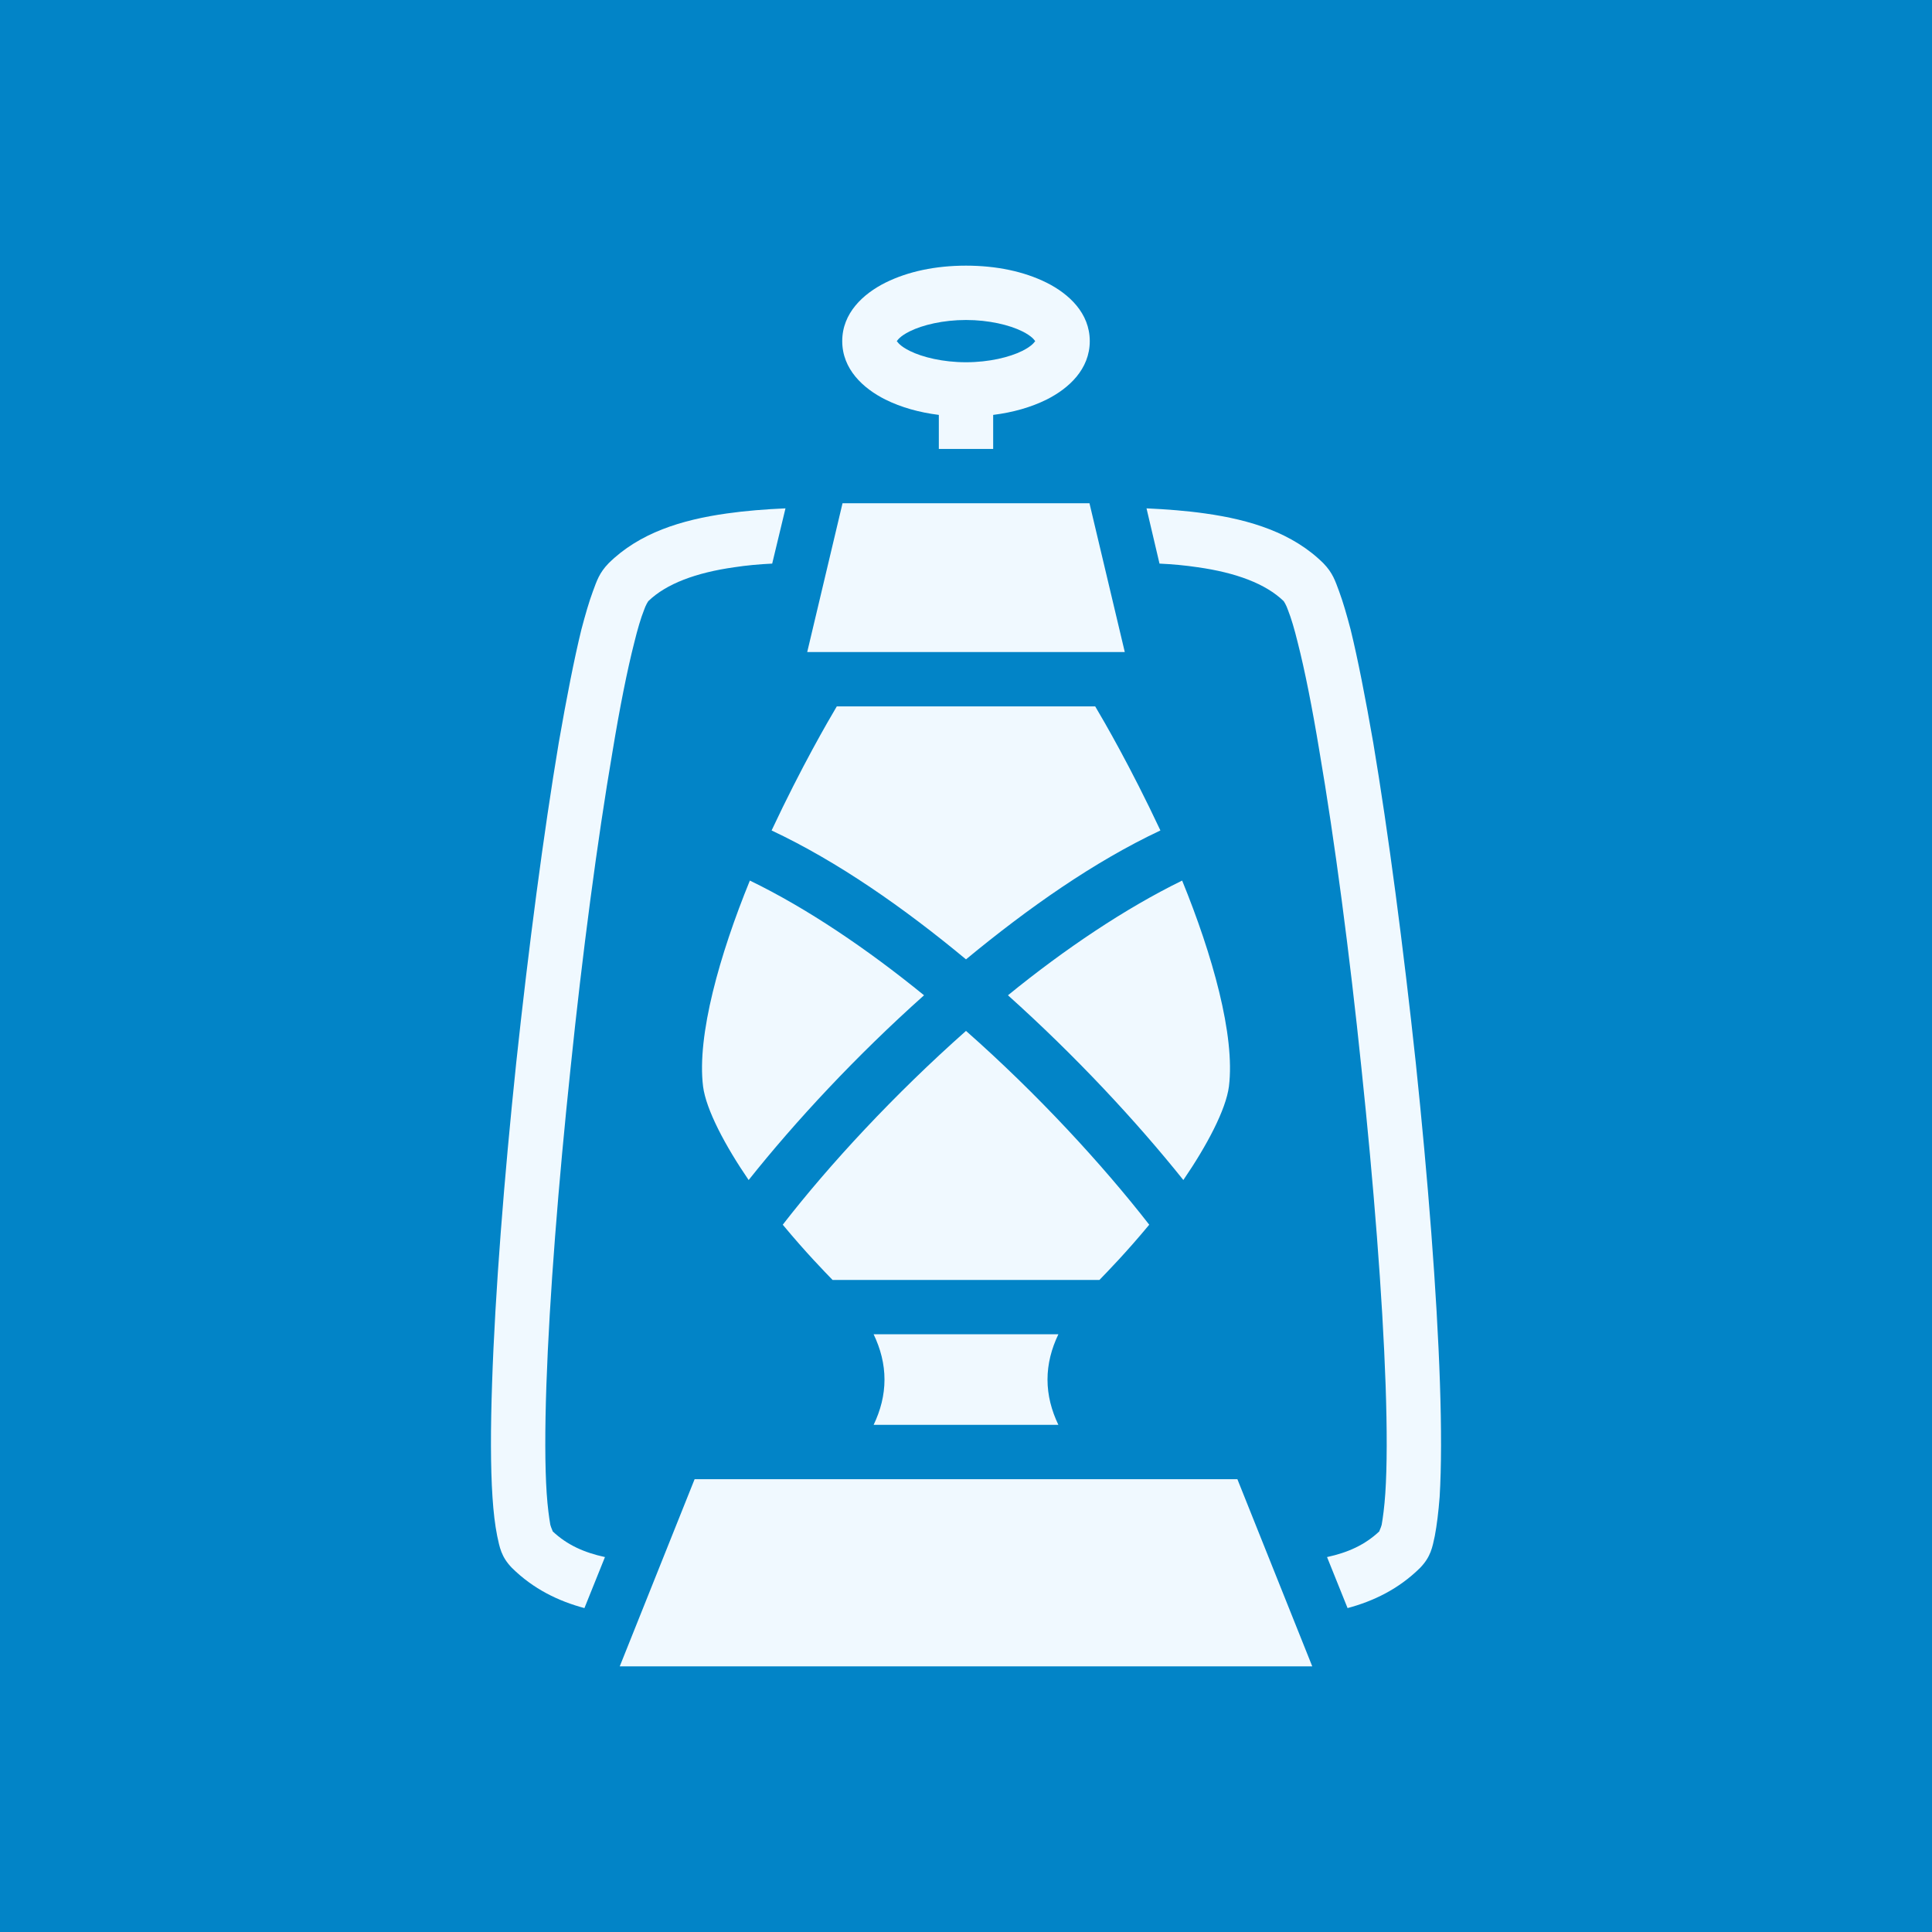
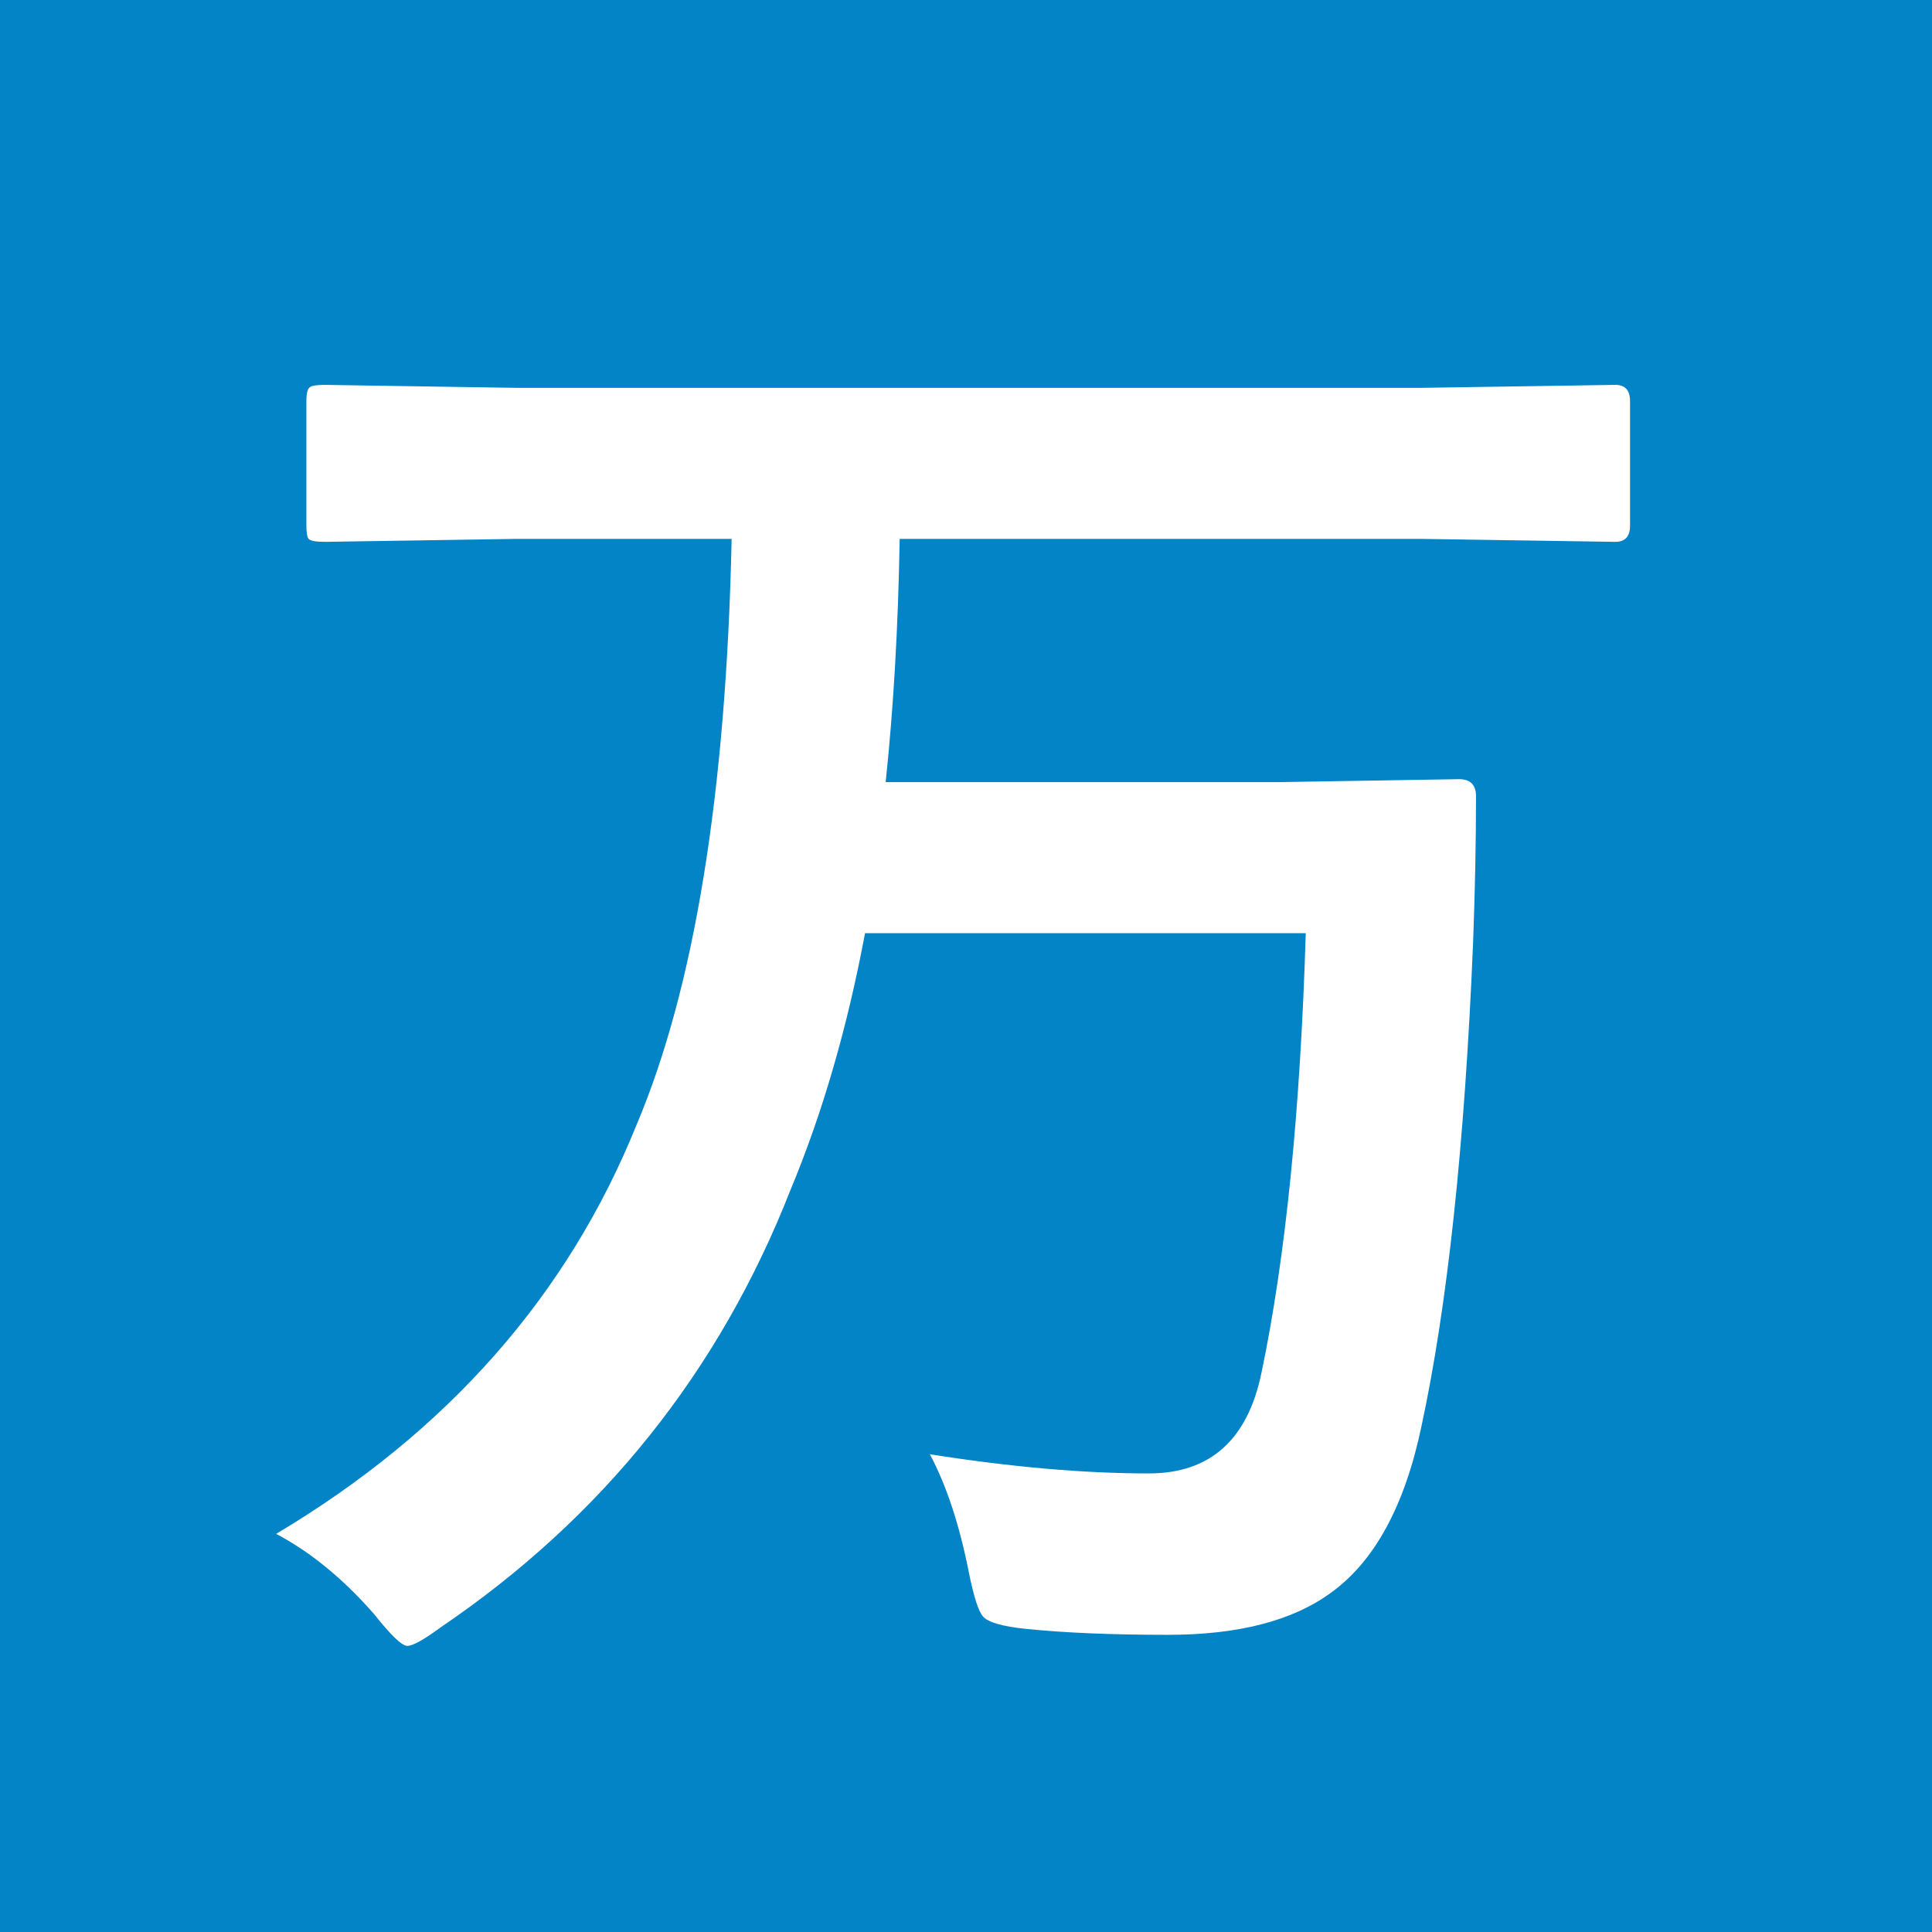
<svg xmlns="http://www.w3.org/2000/svg" xmlns:xlink="http://www.w3.org/1999/xlink" width="1024px" height="1024px" viewBox="0 0 1024 1024" version="1.1">
  <defs>
-     <path d="M0 0L819.2 0L819.2 819.2L0 819.2L0 0Z" id="path_1" />
    <rect width="1024" height="1024" id="artboard_1" />
    <clipPath id="clip_1">
      <use xlink:href="#artboard_1" clip-rule="evenodd" />
    </clipPath>
-     <clipPath id="mask_1">
-       <use xlink:href="#path_1" />
-     </clipPath>
  </defs>
  <g id="Yorozu" clip-path="url(#clip_1)">
    <use xlink:href="#artboard_1" stroke="none" fill="#0284C7" />
-     <g id="svg" transform="translate(102.4 102.4)">
-       <path d="M0 0L819.2 0L819.2 819.2L0 819.2L0 0Z" id="Background" fill="none" fill-rule="evenodd" stroke="none" />
-       <g clip-path="url(#mask_1)">
-         <path d="M409.6 38.4C393.44 38.4 378.88 41.472 366.88 47.424C355.04 53.36 344 63.552 344 78.4C344 93.248 355.04 103.44 366.88 109.376C375.2 113.504 384.8 116.208 395.2 117.504L395.2 135.552L424 135.552L424 117.504C434.4 116.208 444 113.504 452.32 109.376C464.16 103.44 475.2 93.248 475.2 78.4C475.2 63.552 464.16 53.36 452.32 47.424C440.32 41.472 425.76 38.4 409.6 38.4M409.6 67.2C421.76 67.2 432.64 69.856 439.36 73.184C444.64 75.792 445.92 77.936 446.24 78.4C446.4 78.24 446.4 78.24 446.4 78.4C446.4 78.56 446.4 78.56 446.24 78.4C445.92 78.864 444.64 81.008 439.36 83.616C432.64 86.944 421.76 89.6 409.6 89.6C397.44 89.6 386.56 86.944 379.84 83.616C374.56 81.008 373.28 78.864 372.96 78.4C372.8 78.56 372.8 78.56 372.8 78.4C372.8 78.24 372.8 78.24 372.96 78.4C373.28 77.936 374.56 75.792 379.84 73.184C386.56 69.856 397.44 67.2 409.6 67.2M344.16 164.32L325.44 243.2L493.76 243.2L475.04 164.32L344.16 164.32ZM313.92 167.04C303.2 167.52 292.8 168.32 282.72 169.76C258.88 173.12 236.48 180 220.16 196.16C215.2 201.28 213.92 205.44 211.84 211.04C209.76 216.64 207.84 223.36 205.76 231.2C201.92 246.88 197.92 267.36 193.76 291.2C185.76 338.88 177.76 399.84 171.2 460.96C164.8 521.92 160 582.88 158.416 630.72C157.6 654.56 157.568 675.04 158.624 691.04C159.152 699.04 159.936 705.76 161.12 711.68C162.4 717.6 163.2 722.72 168.96 728.64C180.32 739.84 193.6 746.24 207.36 749.92L218.24 722.88C207.2 720.48 198.24 716.48 190.56 709.28C190.4 708.64 189.76 707.52 189.28 705.76C188.64 702.08 187.84 696.32 187.36 689.12C186.4 674.88 186.4 655.04 187.2 631.68C188.8 585.12 193.6 524.48 200 463.84C206.24 403.36 214.24 342.72 222.24 296C226.08 272.64 230.08 252.64 233.76 238.24C235.52 231.04 237.28 225.12 238.88 221.12C239.84 218.24 241.12 216.32 241.28 216.16C250.72 207.04 266.4 201.12 286.88 198.24C293.12 197.28 300 196.64 306.88 196.32L313.92 167.04ZM505.28 167.04L512.16 196.32C519.2 196.64 525.92 197.28 532.32 198.24C552.8 201.12 568.48 207.04 577.92 216.16C578.08 216.32 579.36 218.24 580.32 221.12C581.92 225.12 583.68 231.04 585.44 238.24C589.12 252.64 593.12 272.64 596.96 296C604.96 342.72 612.96 403.36 619.2 463.84C625.6 524.48 630.4 585.12 632 631.68C632.8 655.04 632.8 674.88 631.84 689.12C631.36 696.32 630.56 702.08 629.92 705.76C629.44 707.52 628.8 708.64 628.64 709.28C620.96 716.48 612 720.48 600.96 722.88L611.84 749.92C625.6 746.24 638.88 739.84 650.24 728.64C656 722.72 656.8 717.6 658.08 711.68C659.2 705.76 660 699.04 660.64 691.04C661.6 675.04 661.6 654.56 660.8 630.72C659.2 582.88 654.4 521.92 648 460.96C641.44 399.84 633.44 338.88 625.44 291.2C621.28 267.36 617.28 246.88 613.44 231.2C611.36 223.36 609.44 216.64 607.36 211.04C605.28 205.44 604 201.28 599.04 196.16C582.72 180 560.32 173.12 536.48 169.76C526.4 168.32 515.84 167.52 505.28 167.04M341.12 272C336.48 279.84 322.56 303.68 306.56 337.76C341.6 354.24 376.64 378.72 409.6 406.08C442.72 378.72 477.6 354.24 512.64 337.76C496.64 303.68 482.72 279.84 478.08 272L341.12 272ZM295.04 364.32C279.04 403.52 266.88 446.4 270.24 473.44C271.84 485.76 281.92 504.8 294.4 523.04C319.36 491.68 351.52 457.12 387.36 425.12C357.12 400.48 325.12 378.88 295.04 364.32M524.16 364.32C494.08 379.04 462.08 400.48 431.84 425.12C467.68 457.28 499.84 491.84 524.8 523.04C537.28 504.8 547.36 485.76 548.96 473.44C552.32 446.4 540.16 403.52 524.16 364.32M409.6 444C371.68 477.6 337.28 514.72 312.48 546.72C324.96 561.76 334.72 571.68 338.88 576L480.32 576C484.48 571.68 494.24 561.76 506.72 546.72C481.92 514.88 447.52 477.44 409.6 444M360.64 604.8C364.32 612.48 366.4 620.48 366.4 628.8C366.4 637.12 364.32 645.12 360.64 652.8L458.56 652.8C454.88 645.12 452.8 637.12 452.8 628.8C452.8 620.48 454.88 612.48 458.56 604.8L360.64 604.8ZM265.76 681.6L226.08 780.8L593.12 780.8L553.44 681.6L265.76 681.6Z" id="Shape" fill="#F0F9FF" fill-rule="evenodd" stroke="none" />
-       </g>
+     <g id="万" fill="#FFFFFF" transform="translate(112 28)">
+       <path d="M160.938 257.633L60.156 259.195Q53.125 259.195 51.562 257.633Q50.391 256.07 50.391 250.602L50.391 184.586Q50.391 178.336 52.344 177.164Q53.906 175.992 60.156 175.992L160.938 177.555L642.188 177.555L744.141 175.992Q751.953 175.992 751.953 184.586L751.953 250.602Q751.953 259.195 744.141 259.195L642.188 257.633L364.844 257.633Q363.672 327.555 357.422 386.539L565.625 386.539L661.328 384.977Q670.312 384.977 670.313 393.961Q670.312 430.68 668.75 472.086Q662.109 631.852 641.406 727.945Q628.125 791.227 593.359 816.227Q562.891 838.492 507.031 838.492Q462.891 838.492 432.031 835.367Q412.891 833.414 408.984 828.727Q405.469 824.82 401.563 805.68Q394.141 767.789 380.859 742.789Q445.313 752.945 496.875 752.945Q545.703 752.945 556.641 699.43Q575.781 608.023 580.078 466.617L346.484 466.617Q332.422 541.617 307.031 602.555Q250.391 747.086 121.484 834.586Q108.203 844.352 103.906 844.352Q99.609 844.352 86.328 827.555Q61.719 799.43 34.375 784.977Q170.703 703.727 225.391 568.18Q271.484 459.195 275.781 257.633L160.938 257.633Z" />
    </g>
  </g>
</svg>
